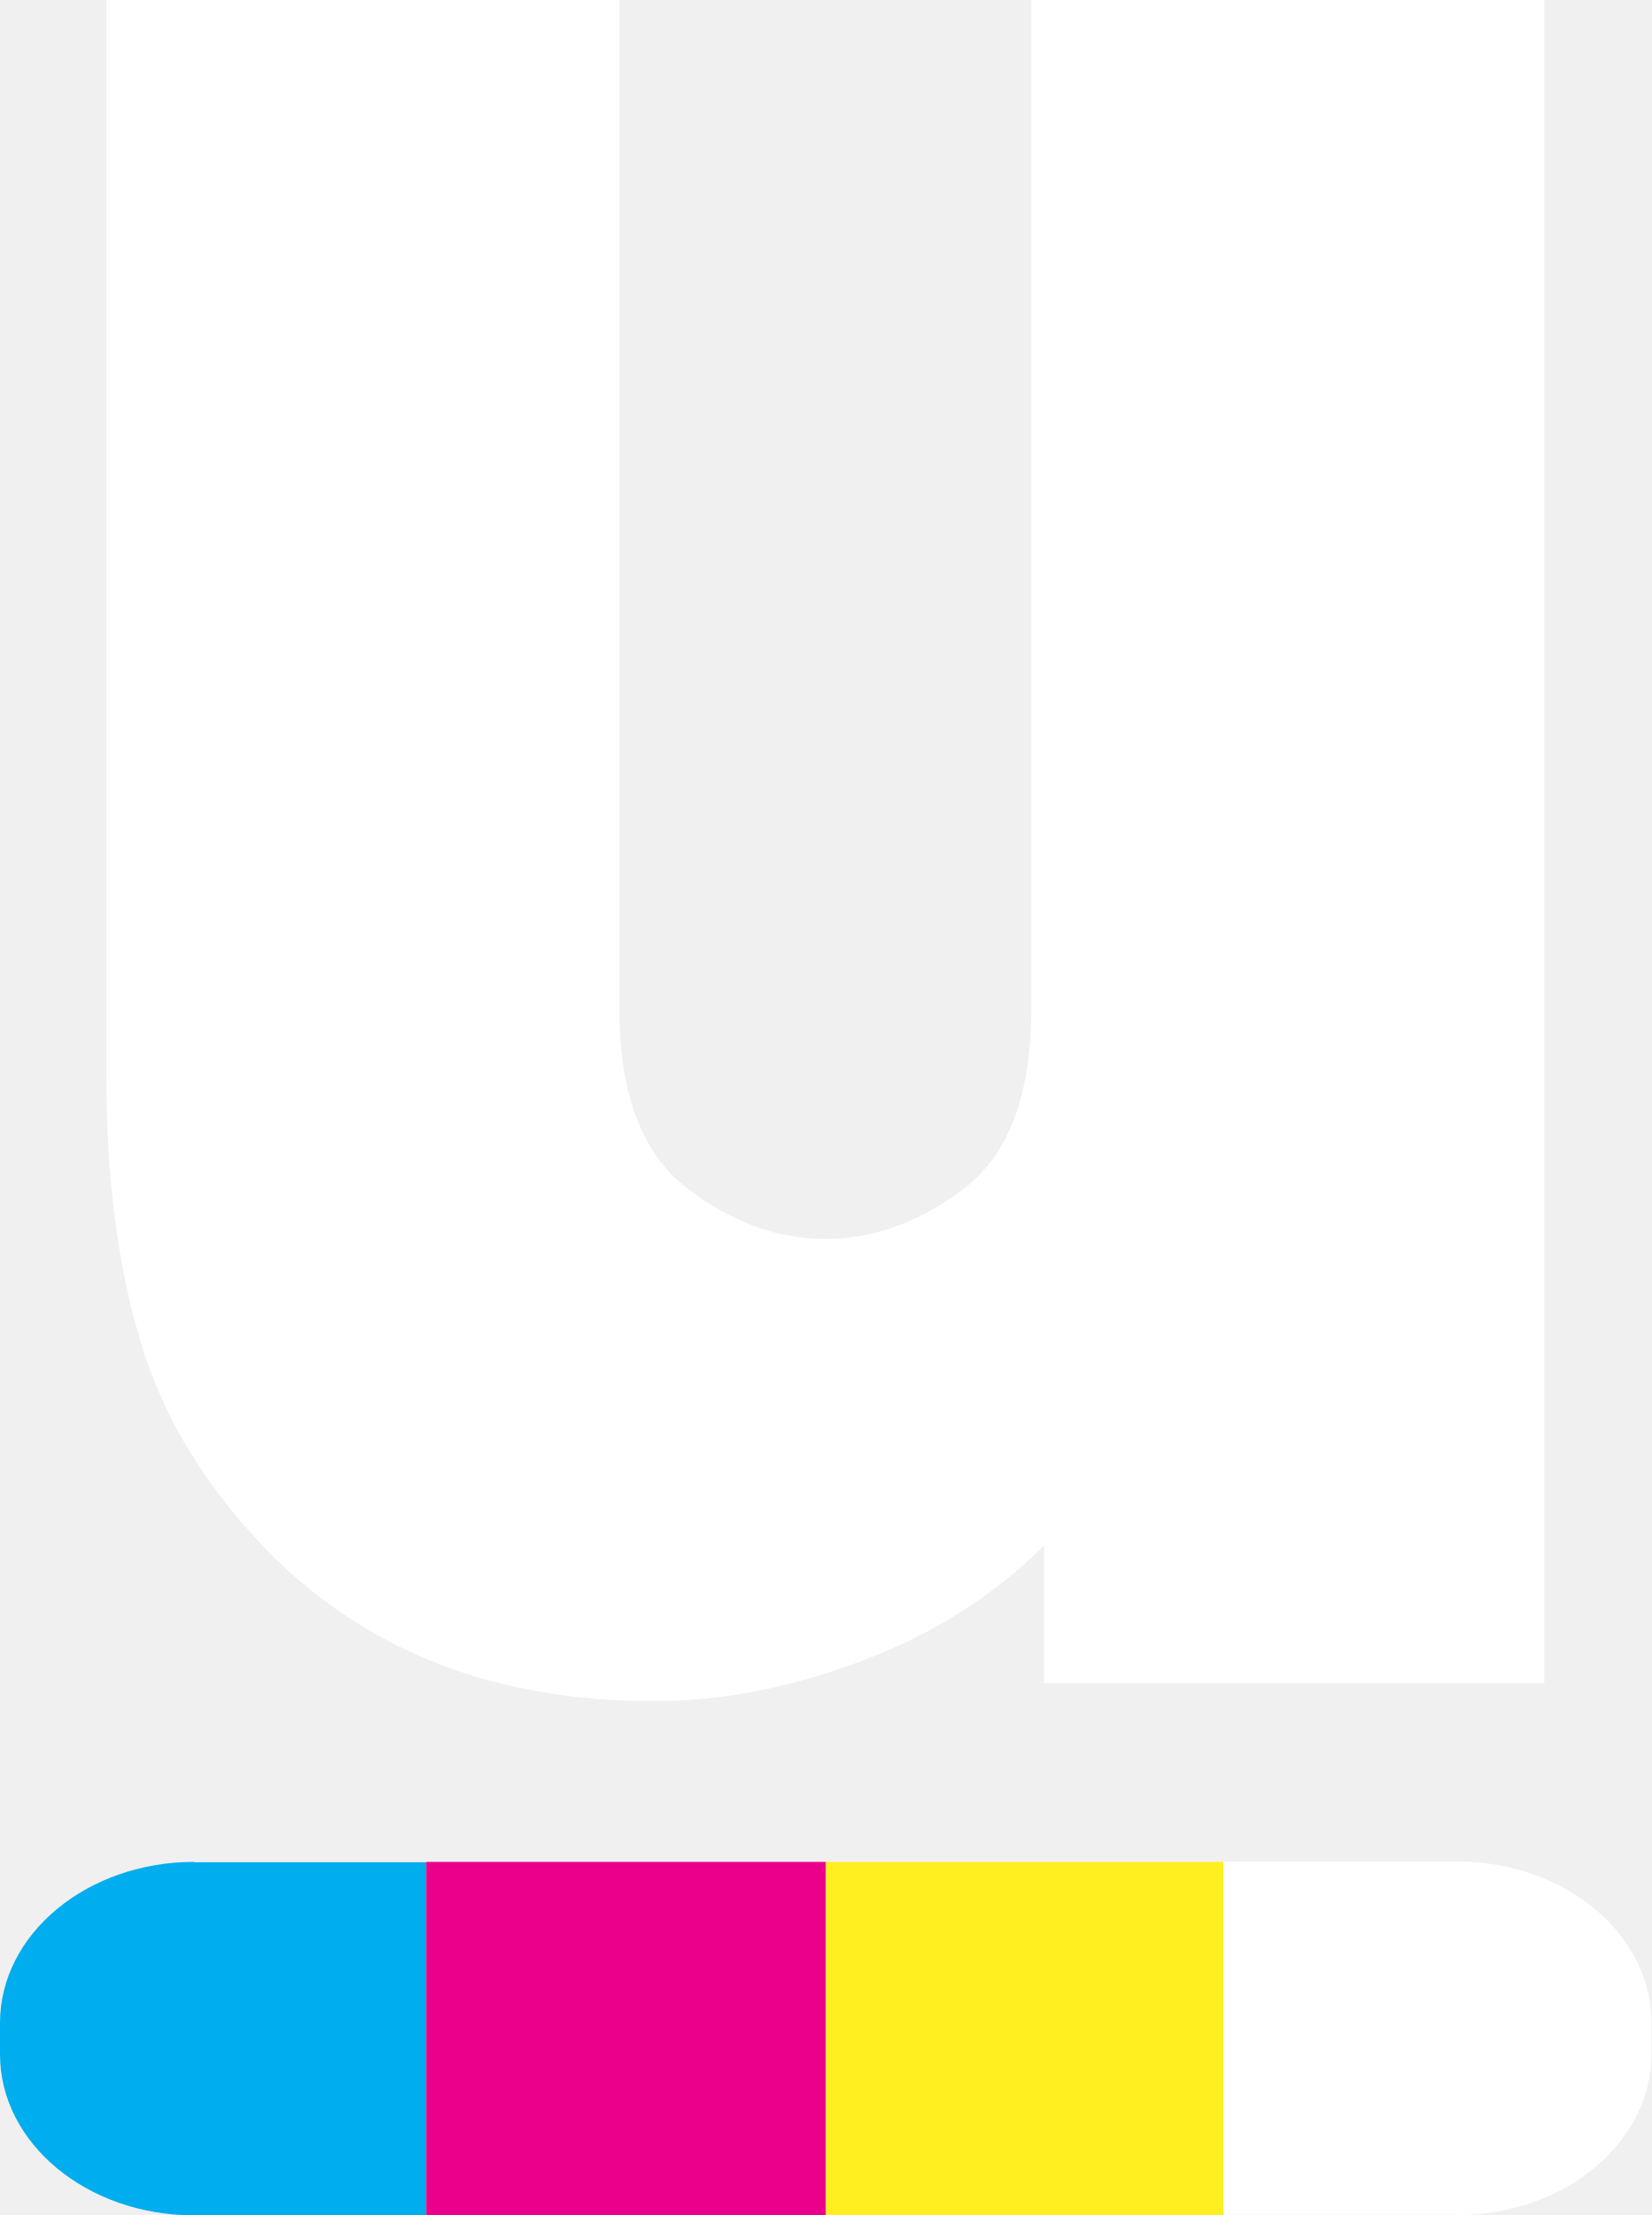
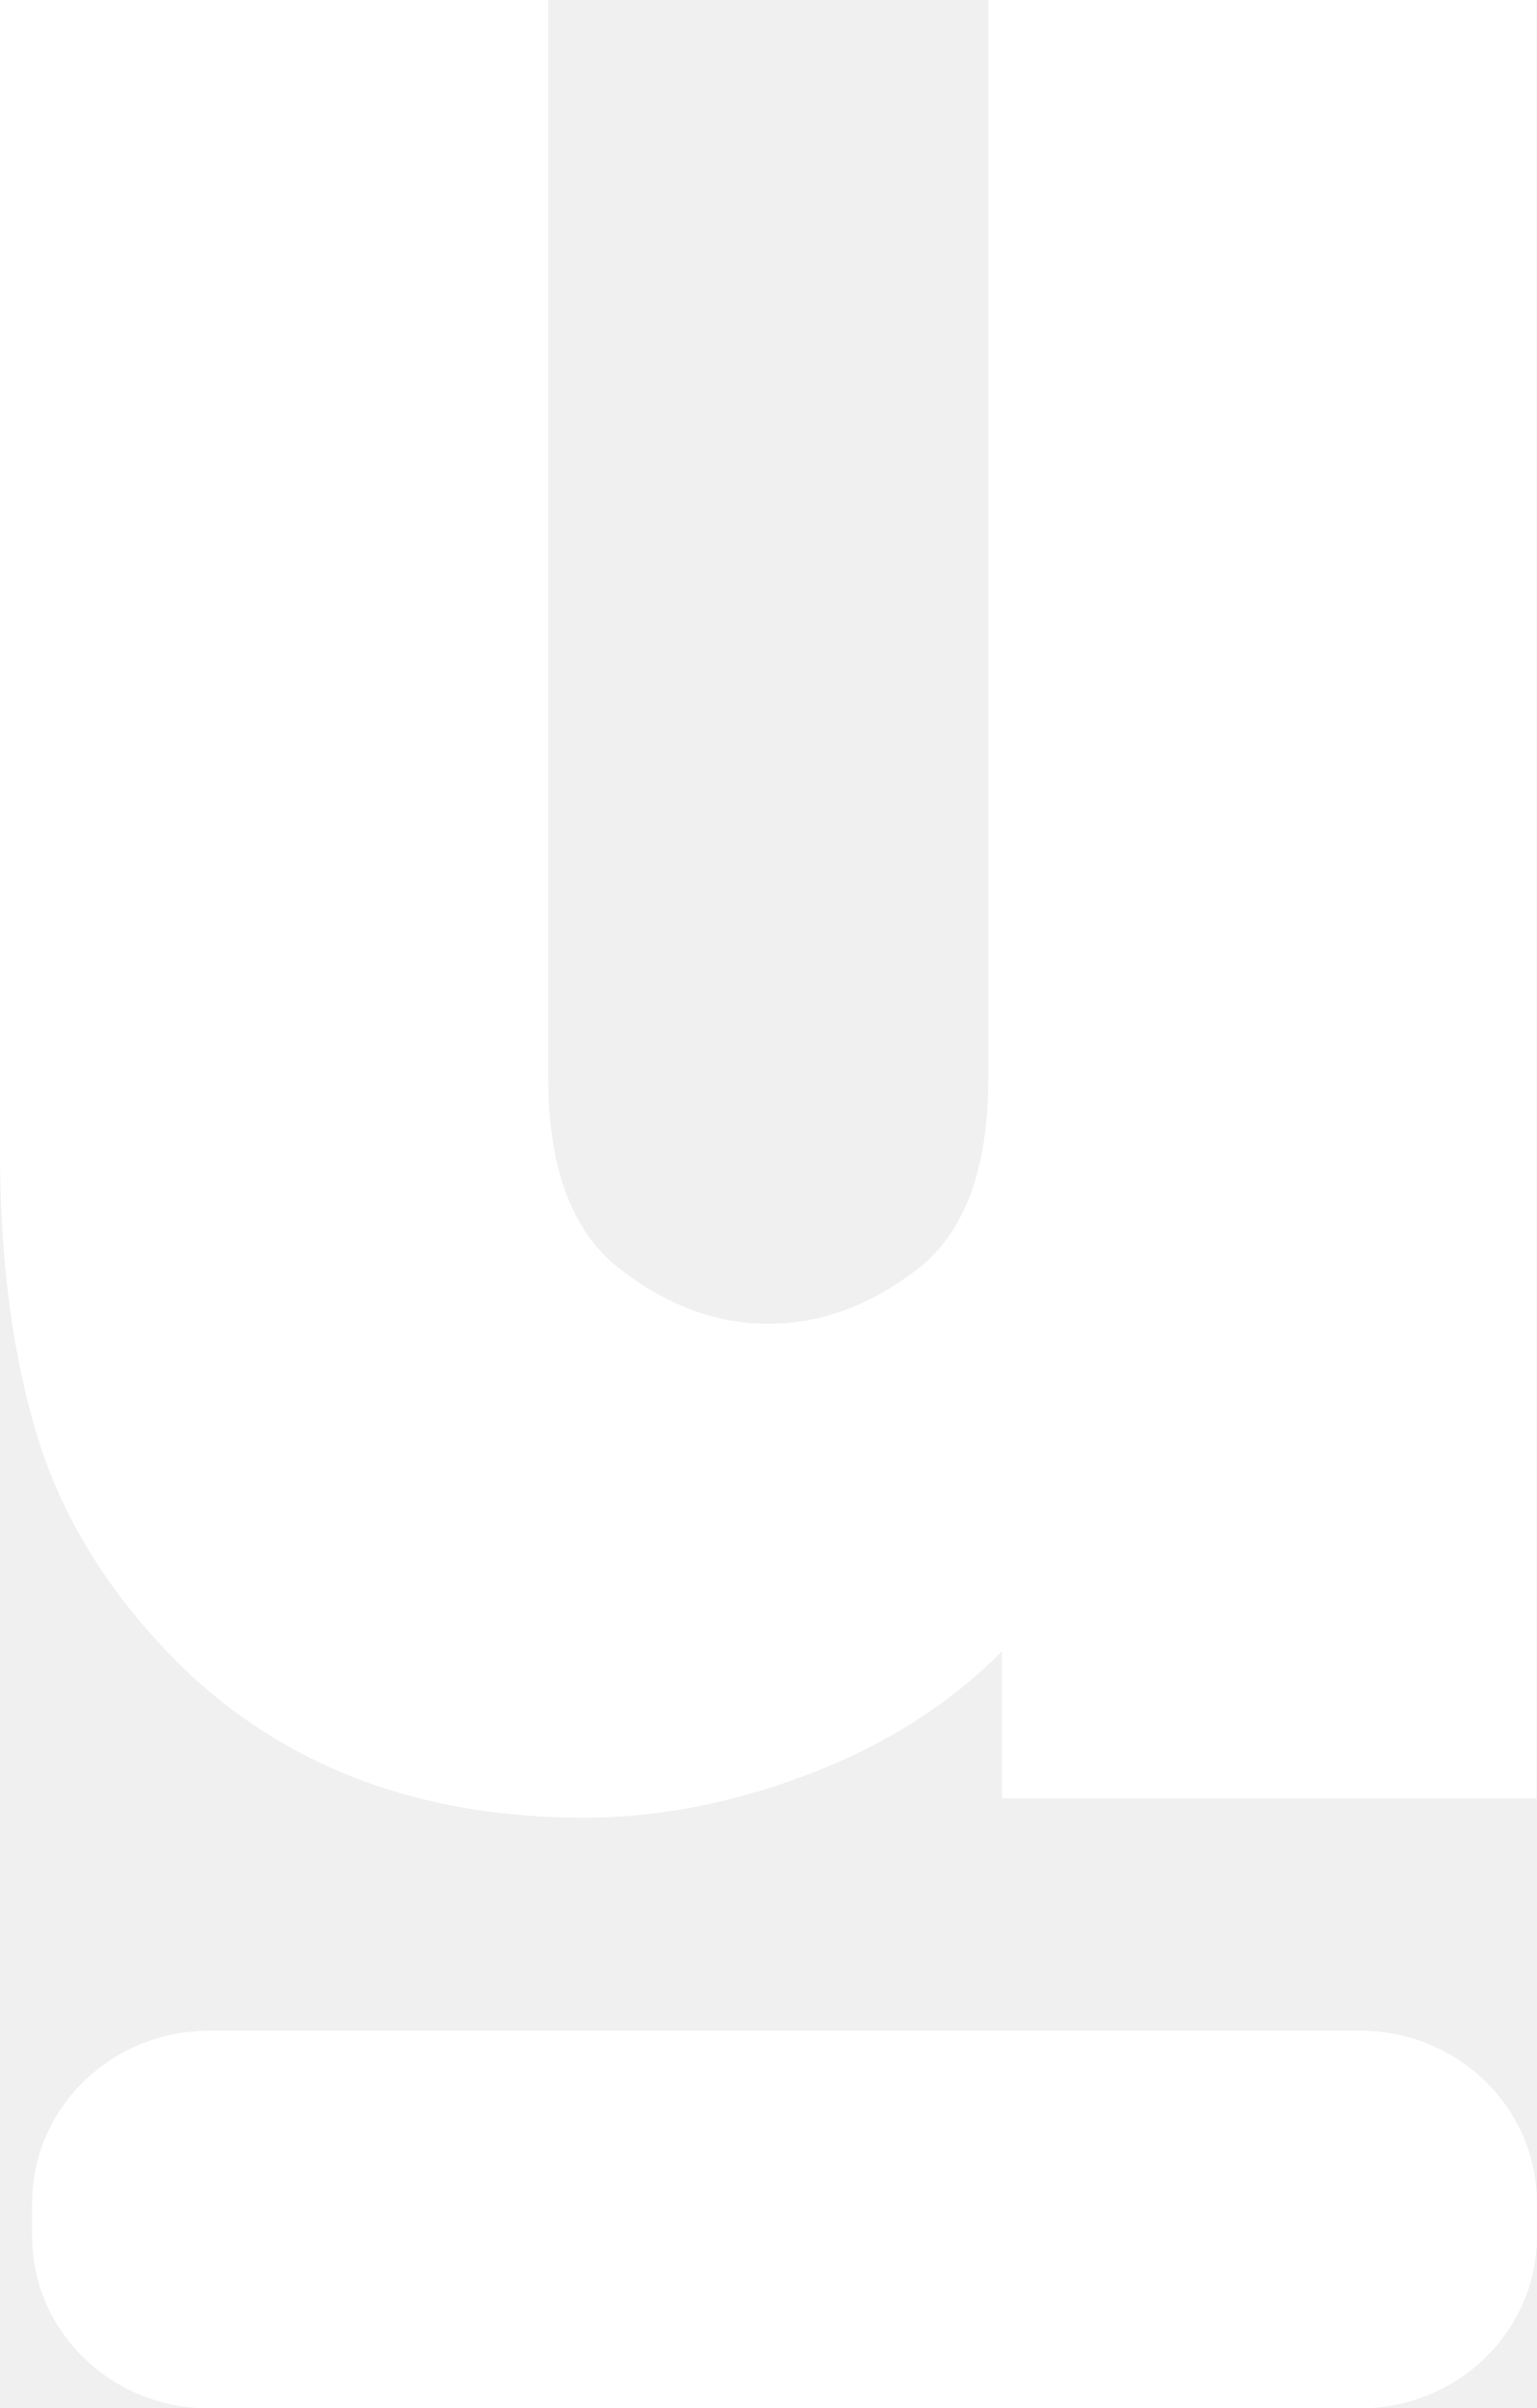
- <svg xmlns="http://www.w3.org/2000/svg" id="Capa_2" data-name="Capa 2" viewBox="0 0 42.85 57.46">
+ <svg xmlns="http://www.w3.org/2000/svg" id="Capa_2" data-name="Capa 2" viewBox="0 0 37.32 58.46">
  <defs>
    <style>
      .cls-1 {
-         fill: #eb008b;
-       }
- 
-       .cls-2 {
-         fill: #ffef20;
-       }
- 
-       .cls-3 {
        fill: #fff;
-       }
- 
-       .cls-4 {
-         fill: #00adee;
      }
    </style>
  </defs>
  <g id="Capa_1-2" data-name="Capa 1">
-     <g>
-       <path class="cls-3" d="M40.08,43.66h-12.99v-3.57c-1.29,1.3-2.87,2.29-4.71,2.99-1.85.7-3.66,1.05-5.43,1.05-4.02,0-7.29-1.24-9.83-3.72-1.69-1.69-2.84-3.53-3.45-5.53-.61-1.99-.91-4.31-.91-6.95V0h13.31v26.15c0,2.19.57,3.74,1.72,4.64,1.15.9,2.36,1.35,3.62,1.35s2.48-.44,3.63-1.33c1.15-.89,1.72-2.44,1.72-4.66V0h13.31v43.66Z" />
-       <g>
-         <path class="cls-4" d="M5.04,48.3c-2.78,0-5.04,1.87-5.04,4.18v.81c0,2.31,2.26,4.18,5.04,4.18h6.02v-9.16h-6.02Z" />
-         <rect class="cls-1" x="11.06" y="48.3" width="10.37" height="9.16" />
-         <rect class="cls-2" x="21.43" y="48.3" width="10.32" height="9.16" />
-         <path class="cls-3" d="M37.81,57.46c2.78,0,5.04-1.87,5.04-4.18v-.81c0-2.31-2.26-4.18-5.04-4.18h-6.06v9.16h6.06Z" />
-       </g>
-     </g>
+     <path class="cls-1" d="M37.32,43.66h-12.99v-3.57c-1.29,1.3-2.87,2.29-4.71,2.99-1.85.7-3.66,1.05-5.43,1.05-4.02,0-7.29-1.24-9.83-3.72-1.69-1.69-2.84-3.53-3.45-5.53-.61-1.99-.91-4.31-.91-6.95V0h13.31v26.15c0,2.19.57,3.74,1.72,4.64,1.15.9,2.36,1.35,3.62,1.35s2.48-.44,3.63-1.33c1.15-.89,1.72-2.44,1.72-4.66V0h13.31v43.66Z" />
+     <path class="cls-1" d="M33.02,49.3H5.08c-2.37,0-4.3,1.87-4.3,4.18v.81c0,2.31,1.92,4.18,4.3,4.18h27.94c2.37,0,4.3-1.87,4.3-4.18v-.81c0-2.31-1.92-4.18-4.3-4.18Z" />
  </g>
</svg>
